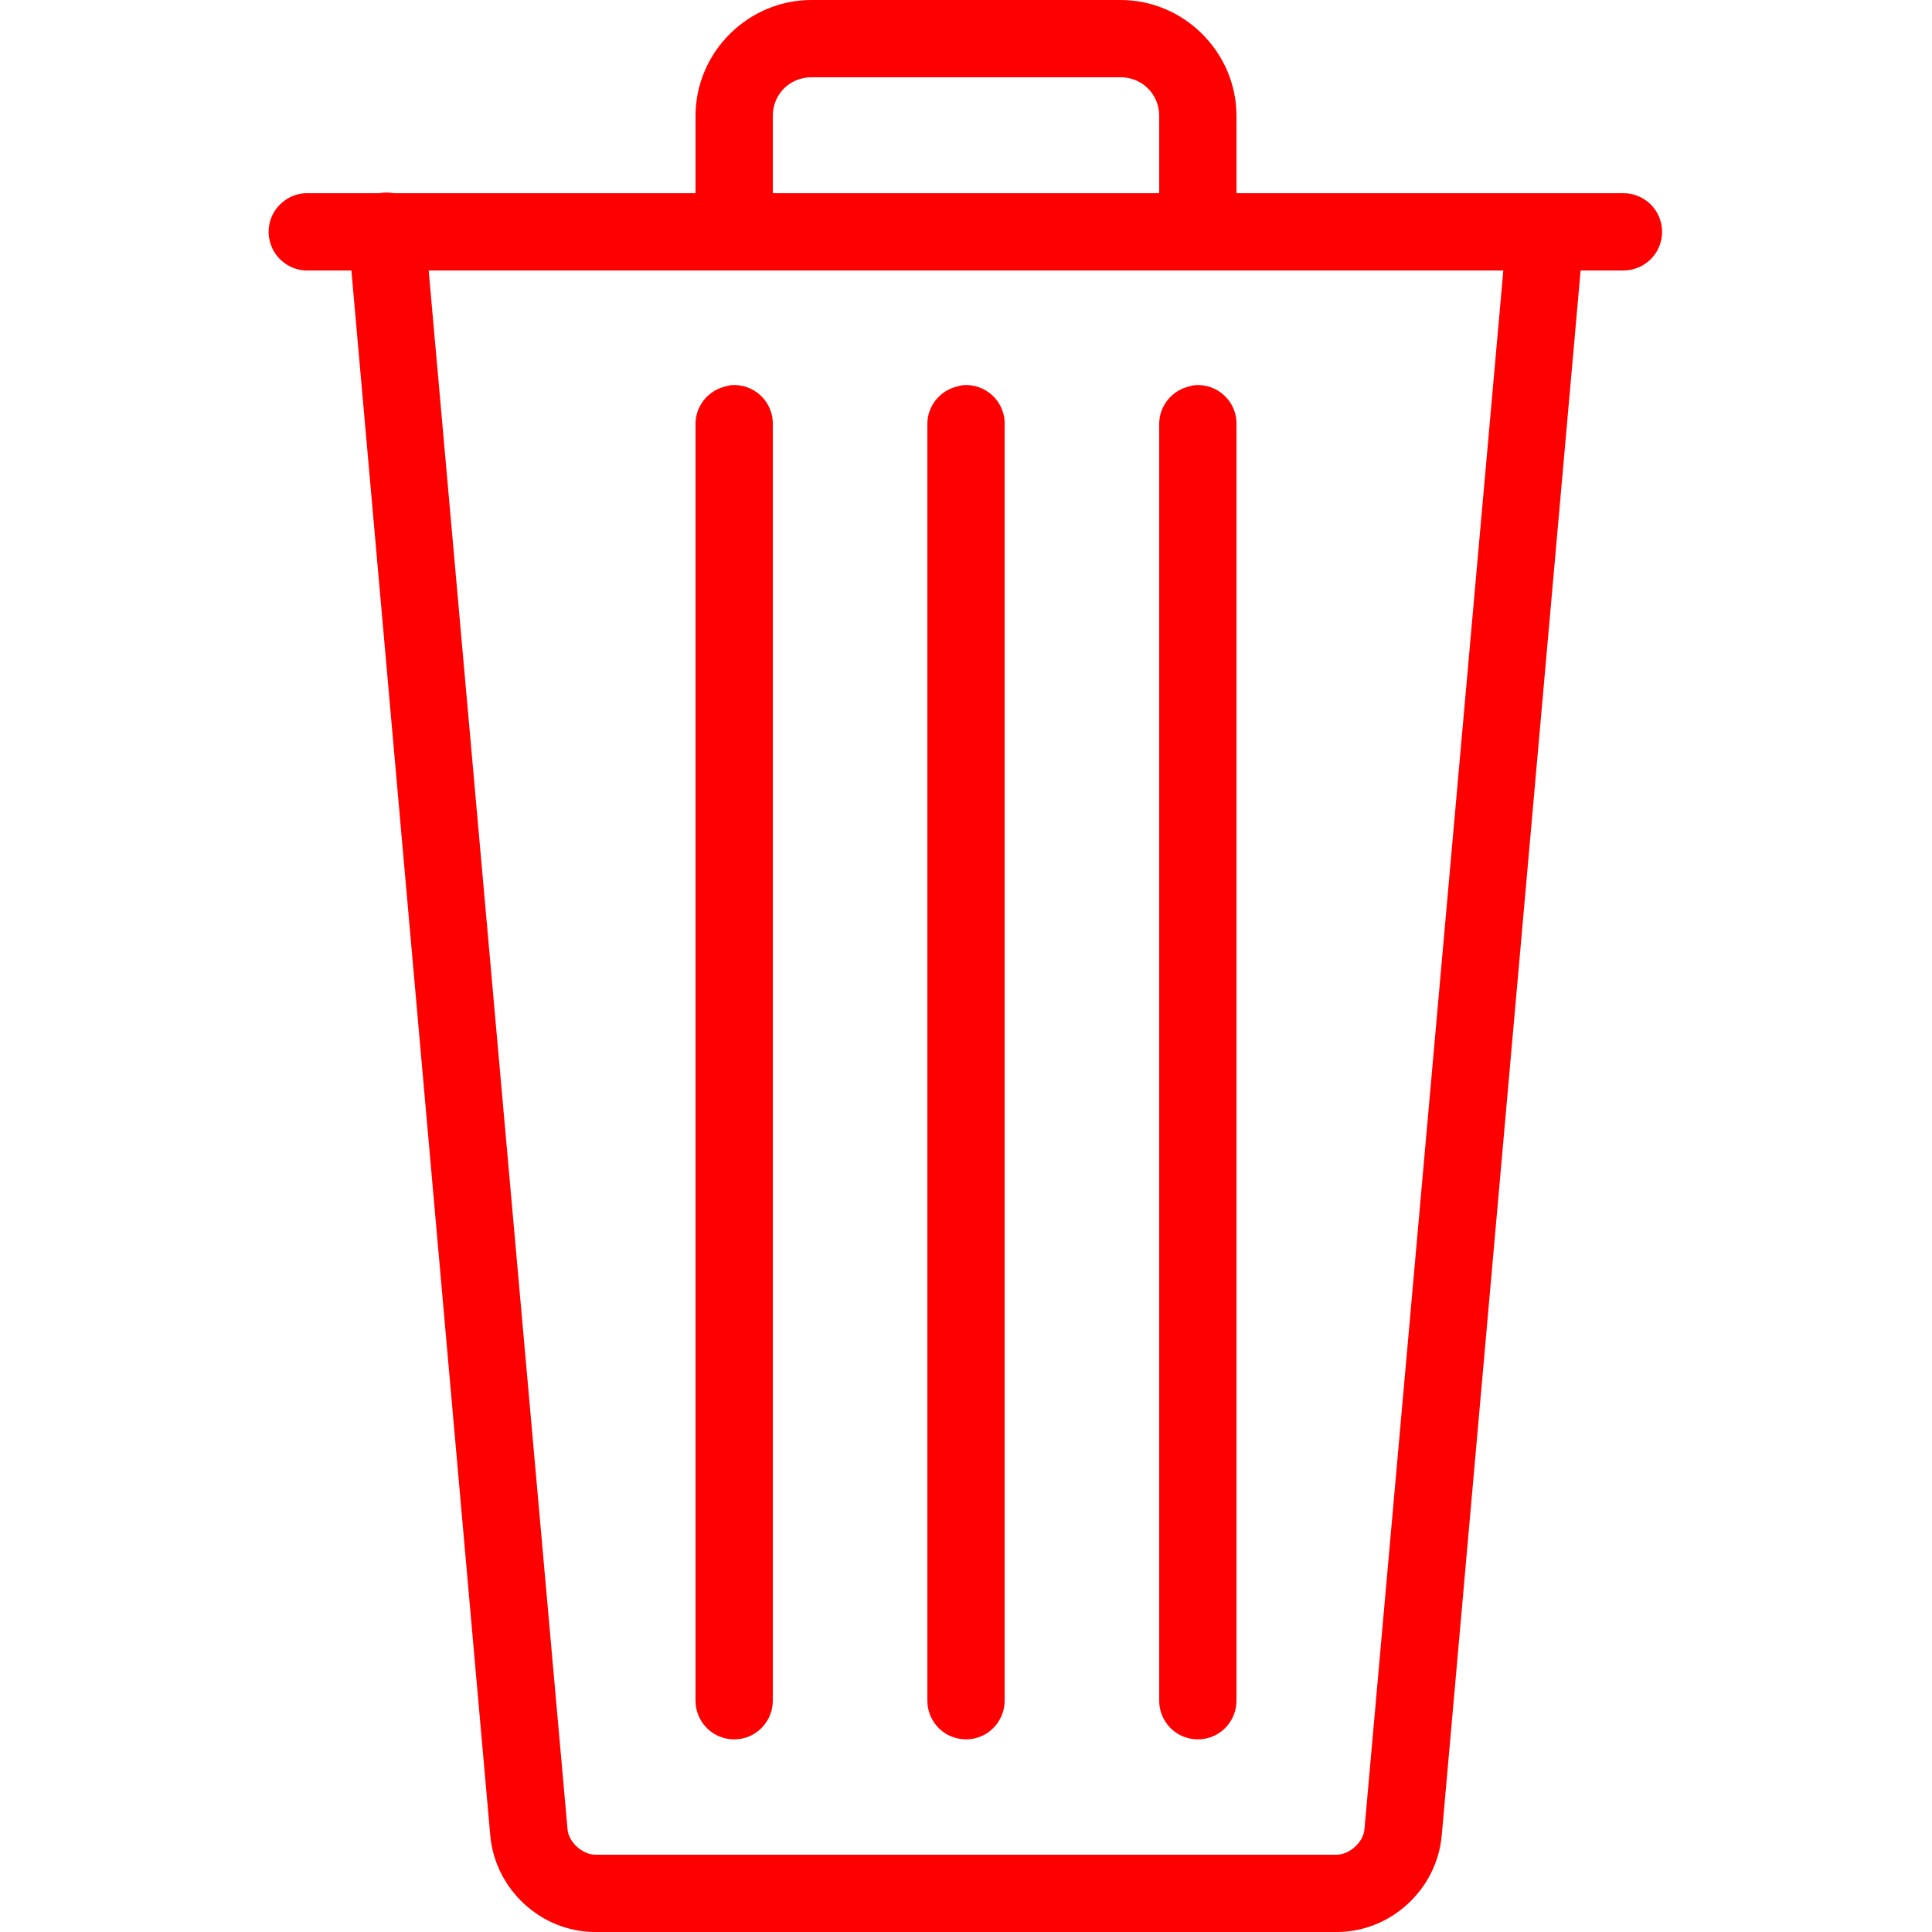
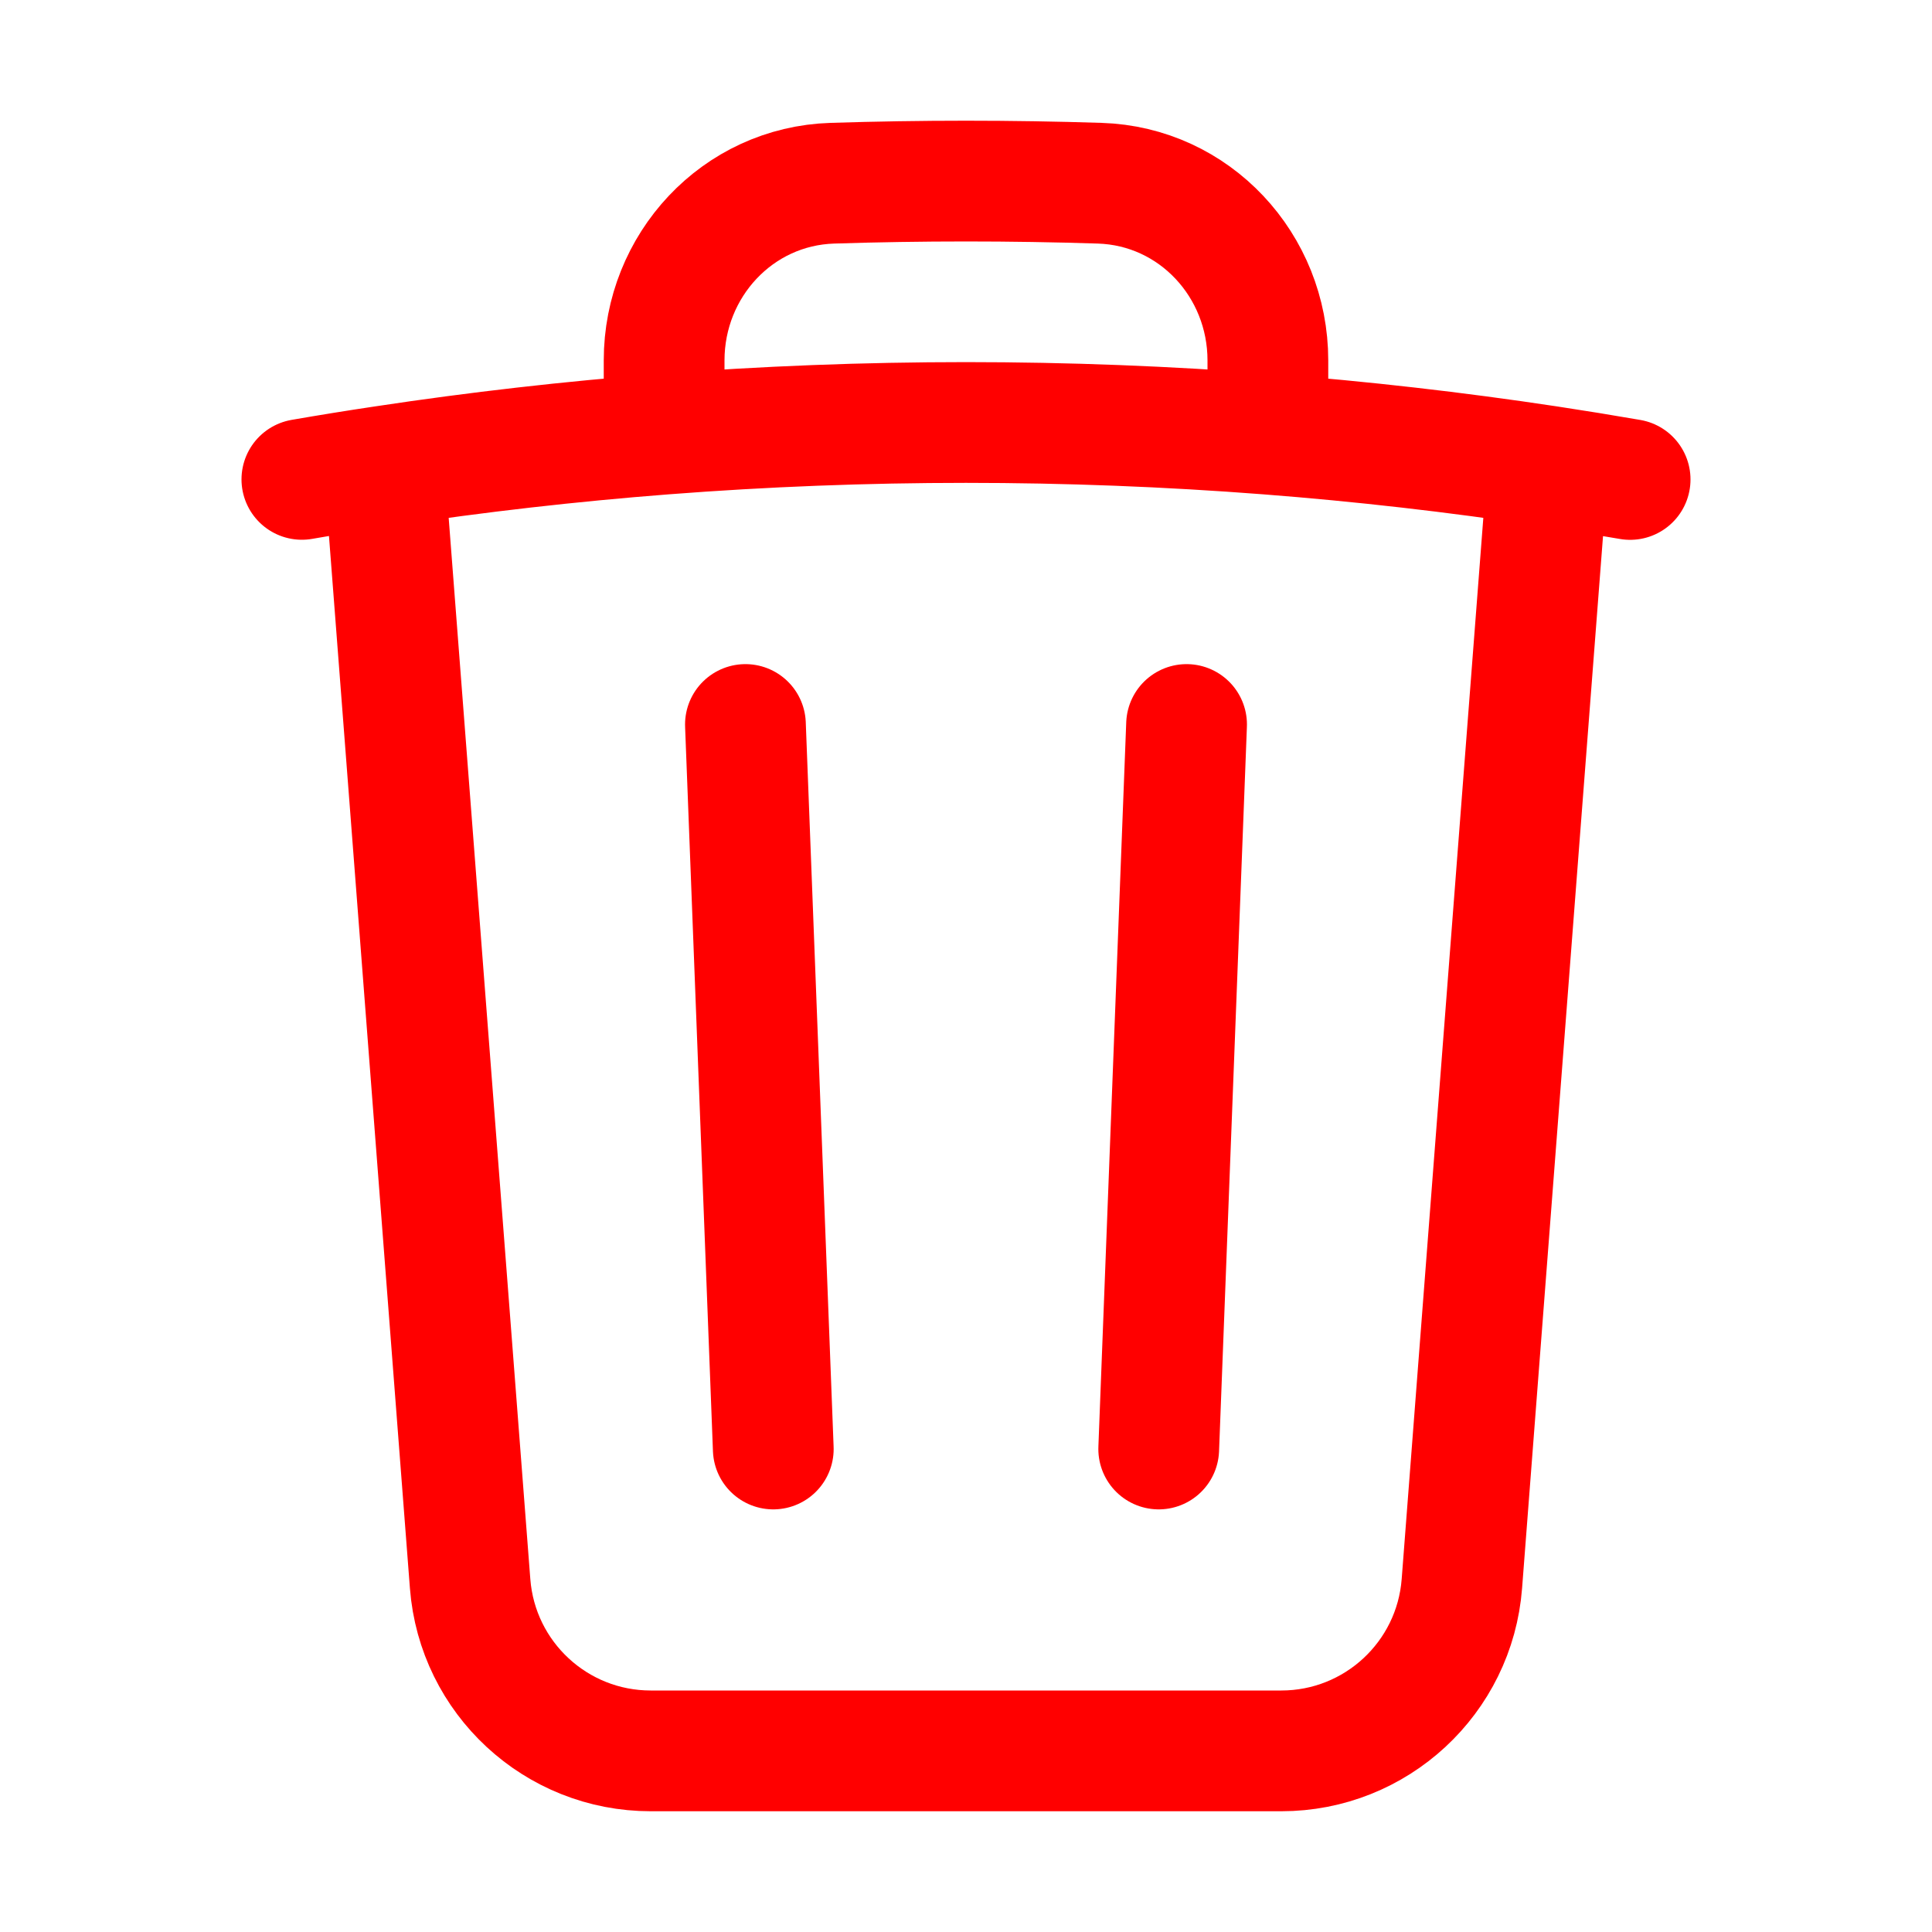
- <svg xmlns="http://www.w3.org/2000/svg" x="0px" y="0px" width="30" height="30" viewBox="0 0 50 50">
-   <path fill="#ff0000" d="M 21 0 C 19.355 0 18 1.355 18 3 L 18 5 L 10.188 5 C 10.062 4.977 9.938 4.977 9.812 5 L 8 5 C 7.969 5 7.938 5 7.906 5 C 7.355 5.027 6.926 5.496 6.953 6.047 C 6.98 6.598 7.449 7.027 8 7 L 9.094 7 L 12.688 47.5 C 12.812 48.898 14.004 50 15.406 50 L 34.594 50 C 35.996 50 37.188 48.898 37.312 47.5 L 40.906 7 L 42 7 C 42.359 7.004 42.695 6.816 42.879 6.504 C 43.059 6.191 43.059 5.809 42.879 5.496 C 42.695 5.184 42.359 4.996 42 5 L 32 5 L 32 3 C 32 1.355 30.645 0 29 0 Z M 21 2 L 29 2 C 29.562 2 30 2.438 30 3 L 30 5 L 20 5 L 20 3 C 20 2.438 20.438 2 21 2 Z M 11.094 7 L 38.906 7 L 35.312 47.344 C 35.281 47.691 34.91 48 34.594 48 L 15.406 48 C 15.09 48 14.719 47.691 14.688 47.344 Z M 18.906 9.969 C 18.863 9.977 18.82 9.988 18.781 10 C 18.316 10.105 17.988 10.523 18 11 L 18 44 C 17.996 44.359 18.184 44.695 18.496 44.879 C 18.809 45.059 19.191 45.059 19.504 44.879 C 19.816 44.695 20.004 44.359 20 44 L 20 11 C 20.012 10.711 19.895 10.434 19.688 10.238 C 19.477 10.039 19.191 9.941 18.906 9.969 Z M 24.906 9.969 C 24.863 9.977 24.82 9.988 24.781 10 C 24.316 10.105 23.988 10.523 24 11 L 24 44 C 23.996 44.359 24.184 44.695 24.496 44.879 C 24.809 45.059 25.191 45.059 25.504 44.879 C 25.816 44.695 26.004 44.359 26 44 L 26 11 C 26.012 10.711 25.895 10.434 25.688 10.238 C 25.477 10.039 25.191 9.941 24.906 9.969 Z M 30.906 9.969 C 30.863 9.977 30.82 9.988 30.781 10 C 30.316 10.105 29.988 10.523 30 11 L 30 44 C 29.996 44.359 30.184 44.695 30.496 44.879 C 30.809 45.059 31.191 45.059 31.504 44.879 C 31.816 44.695 32.004 44.359 32 44 L 32 11 C 32.012 10.711 31.895 10.434 31.688 10.238 C 31.477 10.039 31.191 9.941 30.906 9.969 Z" style="&#10;    color: red;&#10;" />
+ <svg xmlns="http://www.w3.org/2000/svg" fill="none" width="30" height="30" viewBox="0 0 24 24" stroke-width="1.5" stroke="#ff0000" class="w-6 h-6">
+   <path stroke-linecap="round" stroke-linejoin="round" d="M14.74 9l-.346 9m-4.788 0L9.26 9m9.968-3.21c.342.052.682.107 1.022.166m-1.022-.165L18.16 19.673a2.25 2.25 0 01-2.244 2.077H8.084a2.25 2.25 0 01-2.244-2.077L4.772 5.79m14.456 0a48.108 48.108 0 00-3.478-.397m-12 .562c.34-.059.68-.114 1.022-.165m0 0a48.11 48.11 0 013.478-.397m7.5 0v-.916c0-1.18-.91-2.164-2.09-2.201a51.964 51.964 0 00-3.32 0c-1.18.037-2.09 1.022-2.09 2.201v.916m7.5 0a48.667 48.667 0 00-7.5 0" />
</svg>
